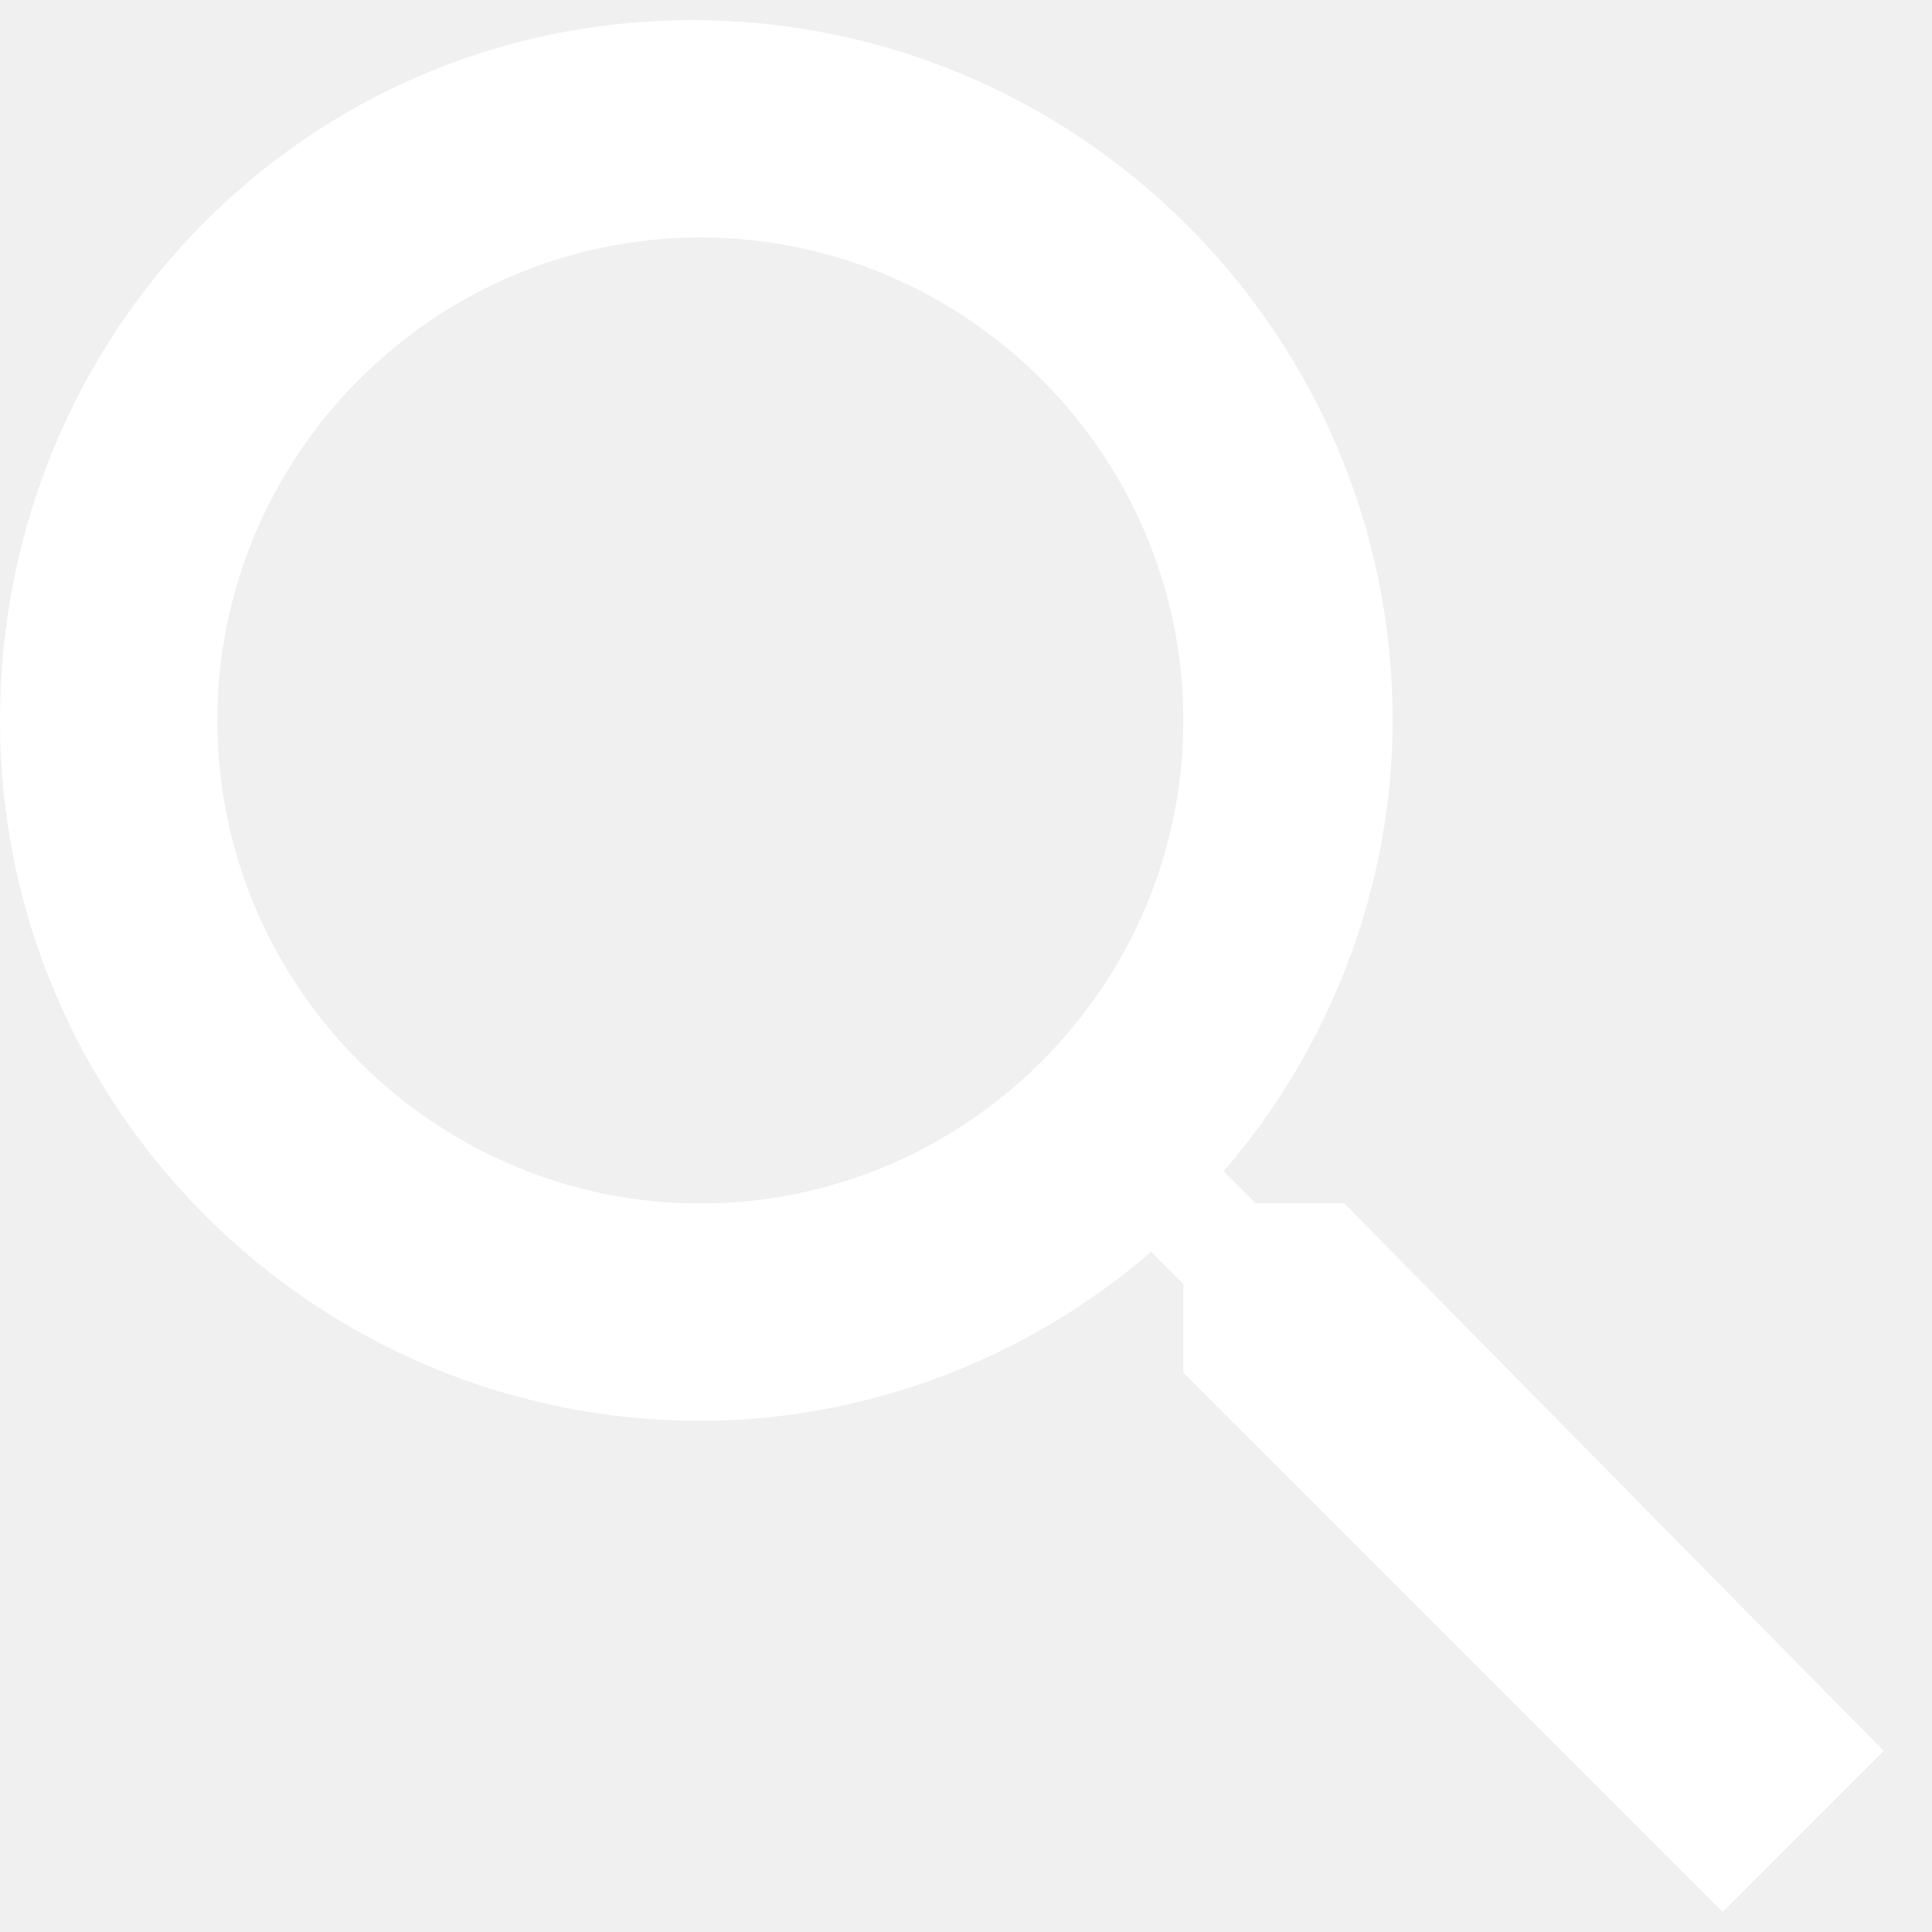
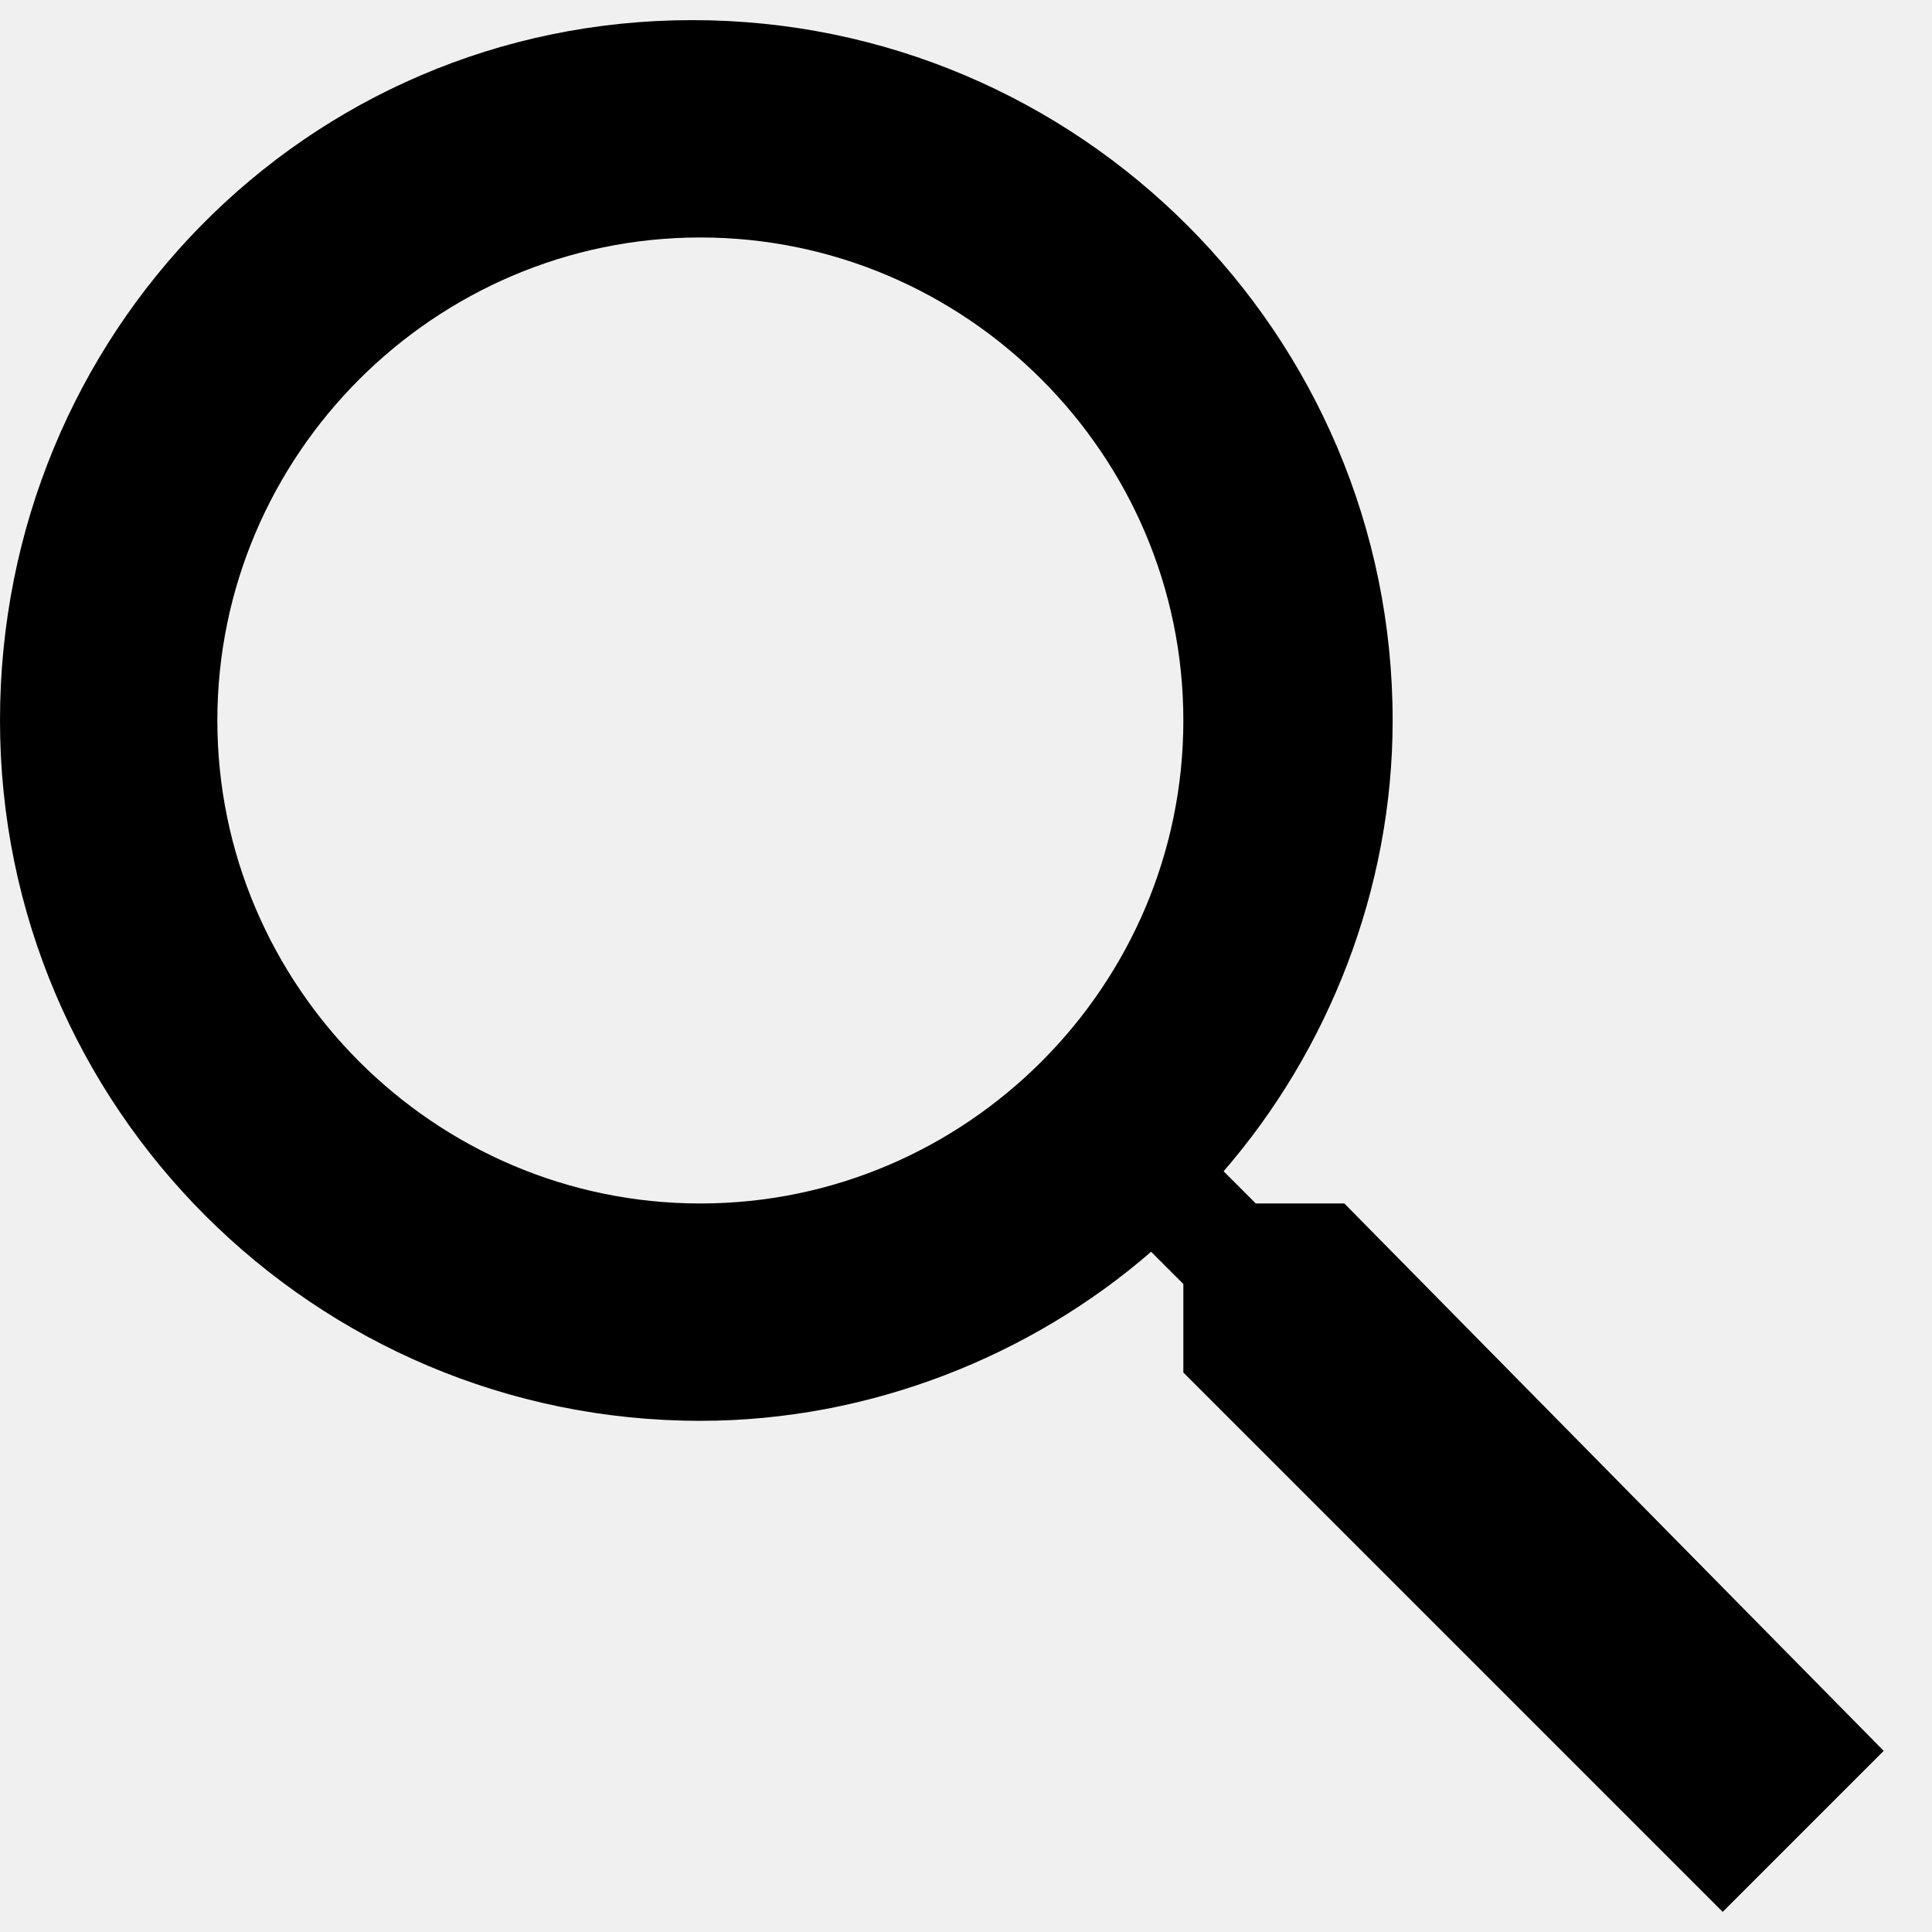
- <svg xmlns="http://www.w3.org/2000/svg" width="24" height="24" viewBox="0 0 24 24" fill="none">
-   <path d="M16.7 14.95H15.6L15.2 14.55C16.5 13.05 17.3 11.05 17.3 8.95C17.3 4.15 13.4 0.25 8.6 0.25C3.8 0.25 0 4.15 0 8.95C0 13.75 3.9 17.65 8.7 17.65C10.8 17.65 12.8 16.85 14.3 15.55L14.7 15.95V17.05L21.4 23.75L23.4 21.75L16.7 14.95ZM8.7 14.95C5.4 14.95 2.7 12.25 2.7 8.95C2.7 5.65 5.4 2.95 8.7 2.95C12 2.95 14.7 5.65 14.7 8.95C14.7 12.25 12 14.95 8.7 14.95Z" fill="white" />
+ <svg xmlns="http://www.w3.org/2000/svg" width="24" height="24" viewBox="0 0 24 24">
+   <path d="M16.7 14.95H15.6L15.2 14.55C16.5 13.05 17.3 11.05 17.3 8.95C17.3 4.15 13.4 0.25 8.6 0.25C3.8 0.25 0 4.15 0 8.95C0 13.75 3.9 17.65 8.7 17.65C10.8 17.65 12.8 16.85 14.3 15.55L14.7 15.95V17.05L21.4 23.75L23.4 21.75L16.7 14.95ZM8.7 14.95C5.4 14.95 2.7 12.25 2.7 8.95C2.7 5.65 5.4 2.95 8.7 2.95C12 2.95 14.7 5.65 14.7 8.95C14.7 12.25 12 14.95 8.7 14.95Z" />
</svg>
